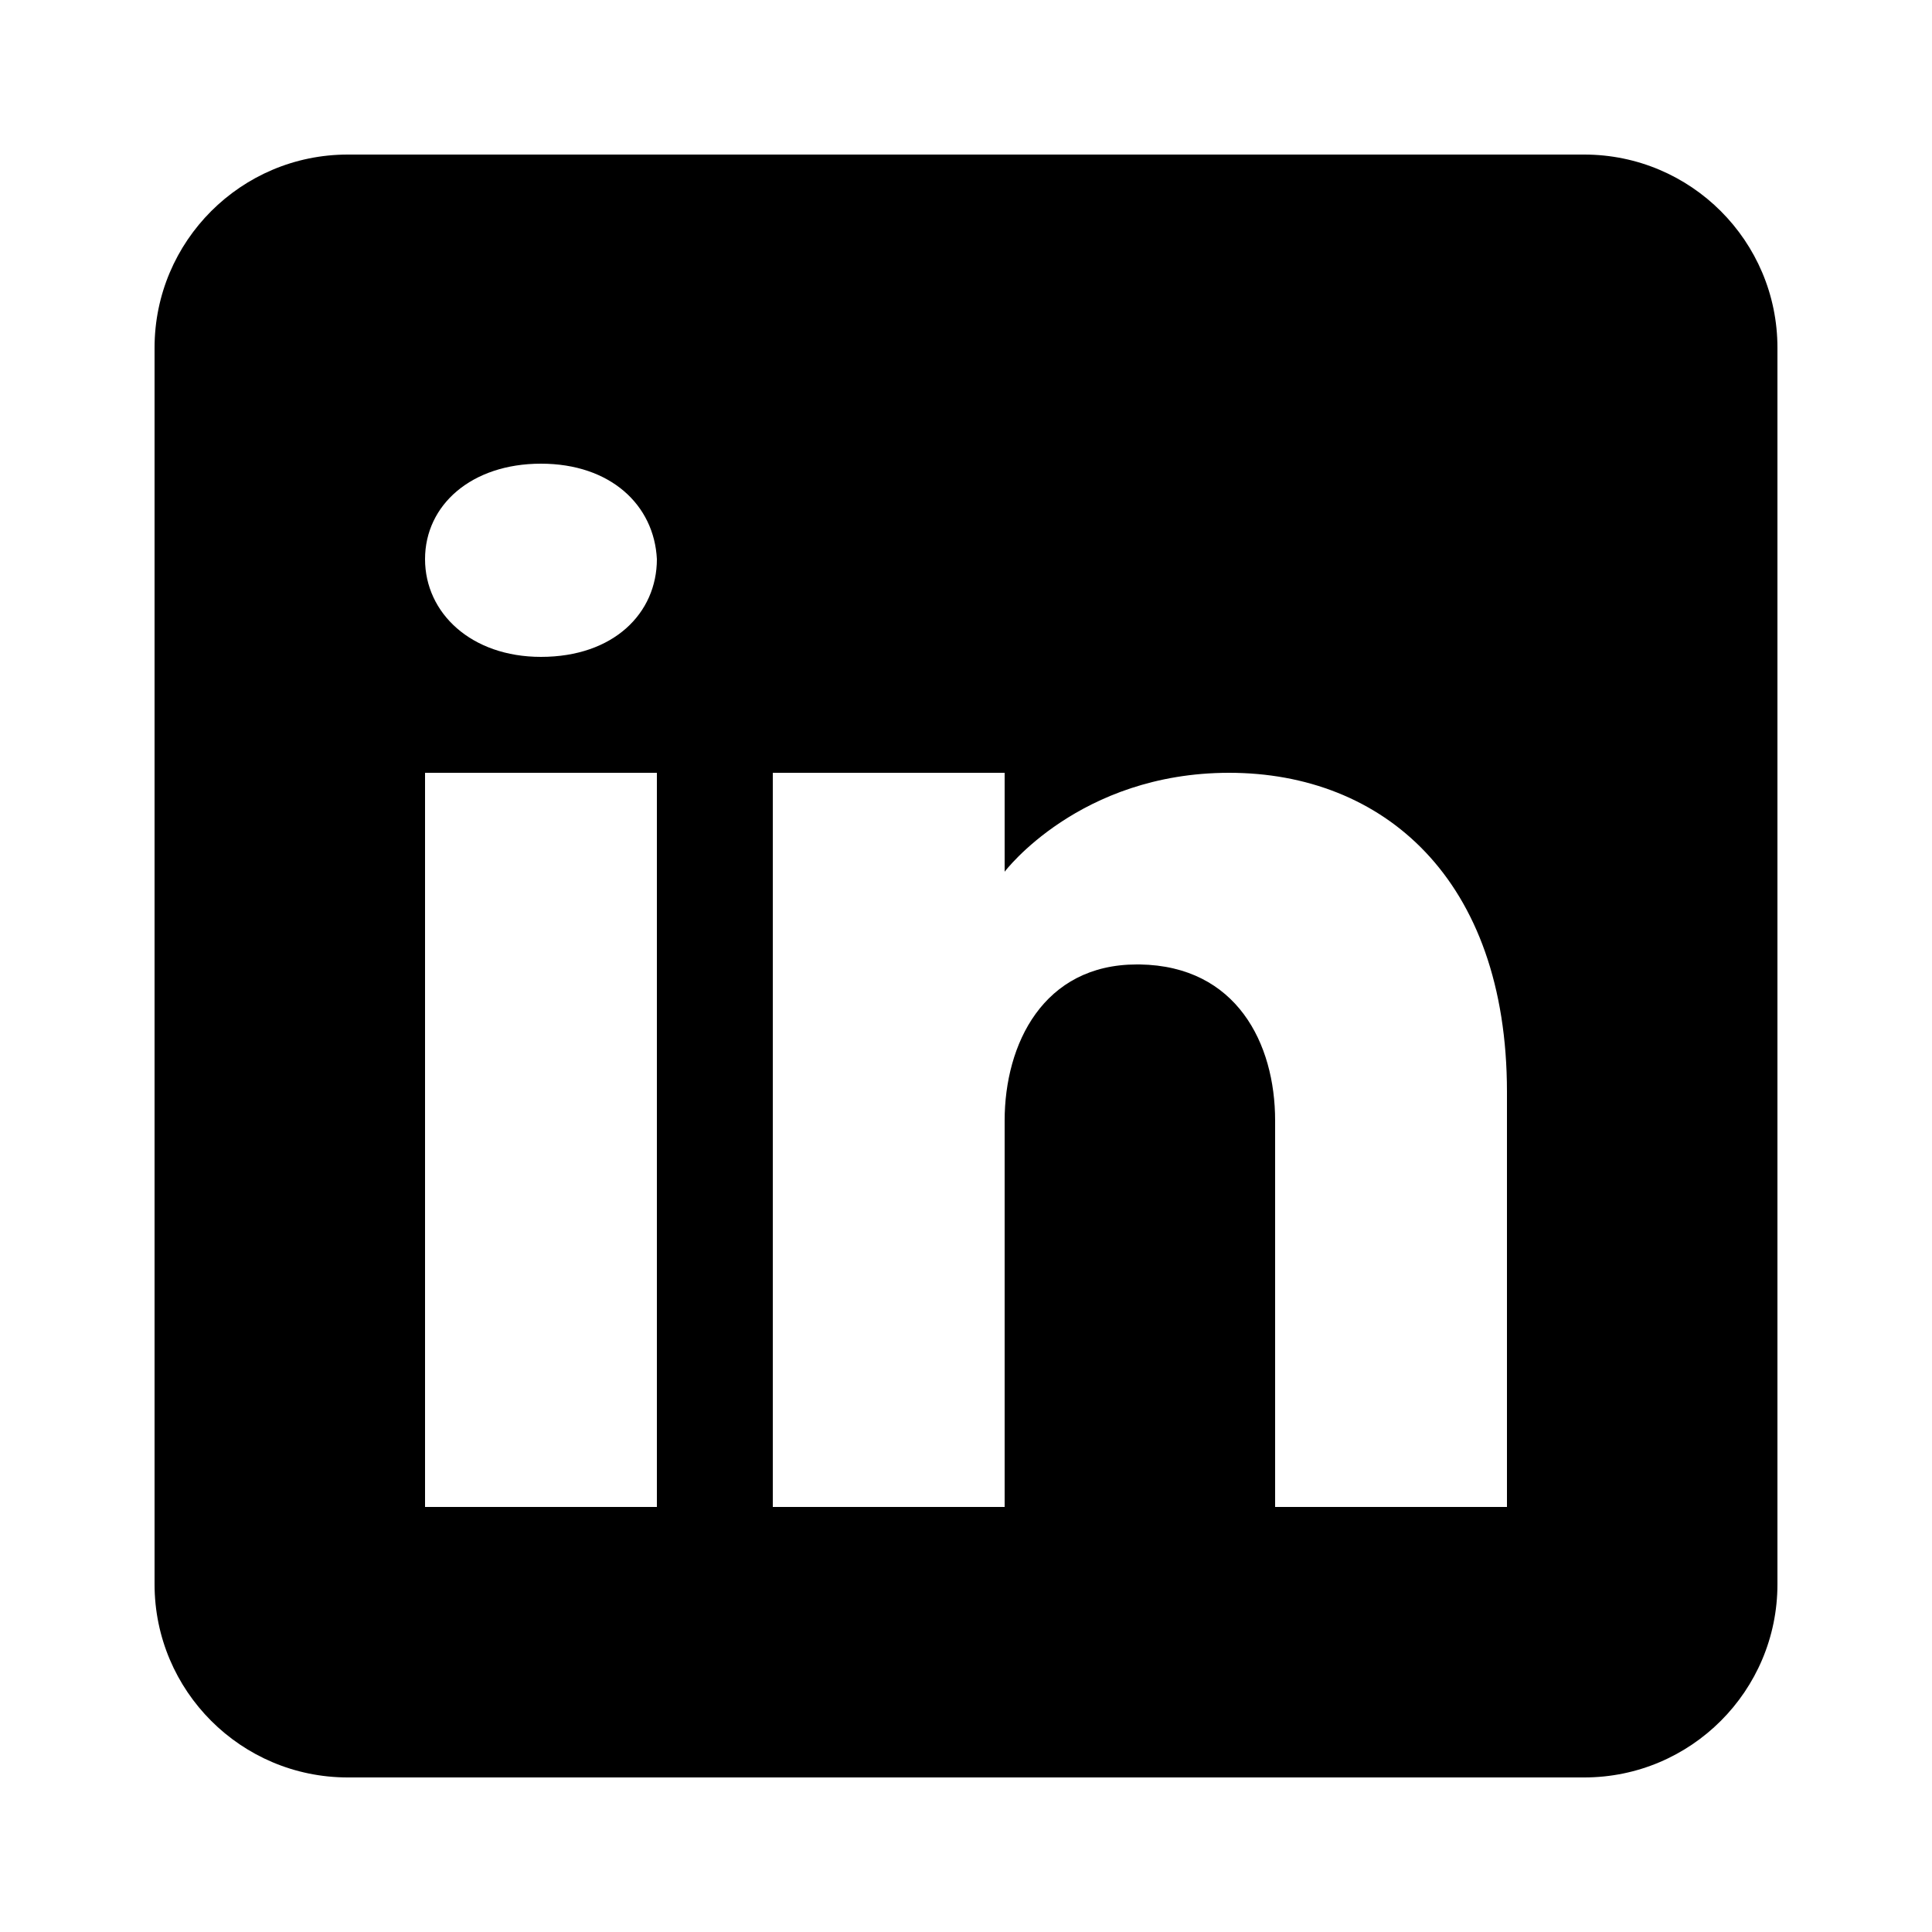
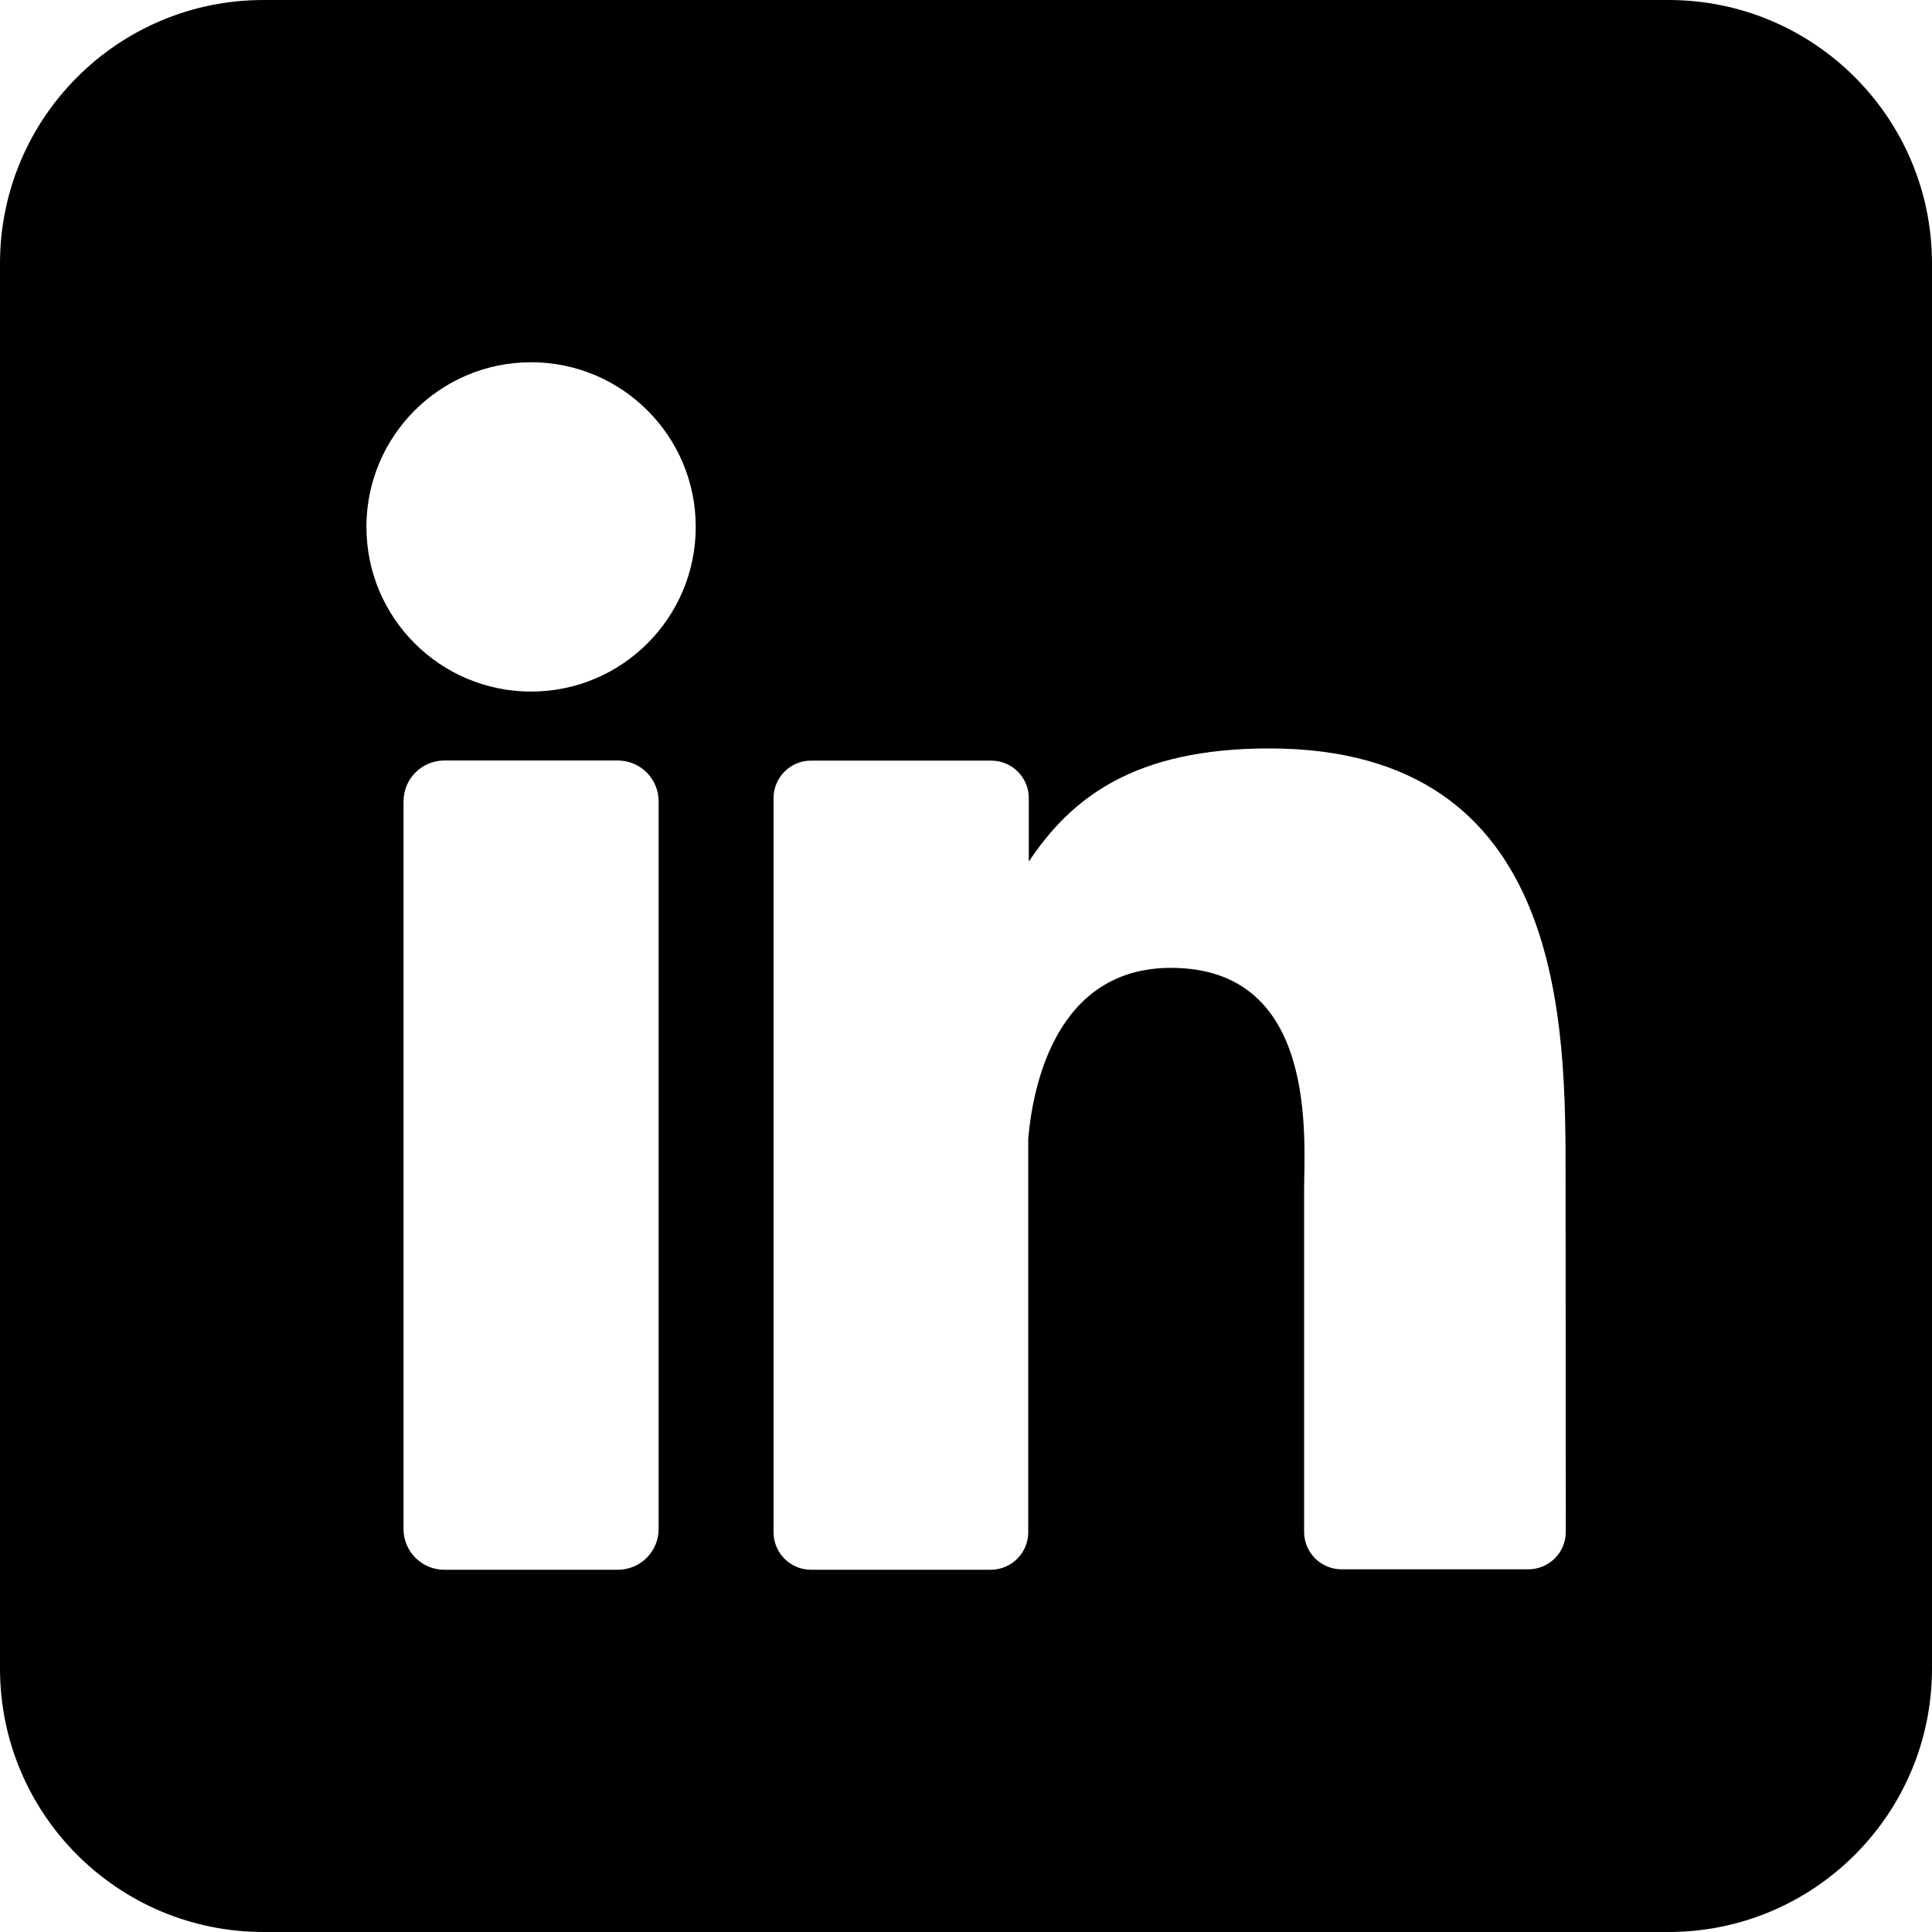
- <svg xmlns="http://www.w3.org/2000/svg" viewBox="0 0 50 50" width="100px" height="100px">
-   <path d="M41,4H9C6.24,4,4,6.24,4,9v32c0,2.76,2.24,5,5,5h32c2.76,0,5-2.24,5-5V9C46,6.24,43.76,4,41,4z M17,20v19h-6V20H17z M11,14.47c0-1.4,1.2-2.47,3-2.47s2.93,1.07,3,2.47c0,1.4-1.12,2.53-3,2.53C12.2,17,11,15.87,11,14.47z M39,39h-6c0,0,0-9.26,0-10 c0-2-1-4-3.5-4.04h-0.08C27,24.96,26,27.02,26,29c0,0.91,0,10,0,10h-6V20h6v2.56c0,0,1.93-2.56,5.81-2.56 c3.97,0,7.19,2.73,7.19,8.26V39z" />
+ <svg xmlns="http://www.w3.org/2000/svg" height="512" viewBox="0 0 176 176" width="512">
+   <g id="Layer_2" data-name="Layer 2">
+     <g id="linkedin">
+       <path id="icon" d="m152 0h-128a24 24 0 0 0 -24 24v128a24 24 0 0 0 24 24h128a24 24 0 0 0 24-24v-128a24 24 0 0 0 -24-24zm-92 139.28a3.71 3.71 0 0 1 -3.71 3.72h-15.81a3.71 3.71 0 0 1 -3.72-3.72v-66.28a3.72 3.72 0 0 1 3.72-3.72h15.81a3.72 3.72 0 0 1 3.71 3.72zm-11.62-76.28a15 15 0 1 1 15-15 15 15 0 0 1 -15 15zm94.26 76.54a3.41 3.41 0 0 1 -3.42 3.42h-17a3.41 3.41 0 0 1 -3.42-3.42v-31.05c0-4.64 1.36-20.32-12.13-20.32-10.45 0-12.58 10.73-13 15.55v35.86a3.42 3.42 0 0 1 -3.37 3.42h-16.42a3.41 3.41 0 0 1 -3.41-3.42v-66.87a3.41 3.41 0 0 1 3.41-3.42h16.42a3.42 3.42 0 0 1 3.42 3.42v5.78c3.88-5.83 9.63-10.31 21.9-10.31 27.18 0 27 25.38 27 39.32z" />
+     </g>
+   </g>
</svg>
